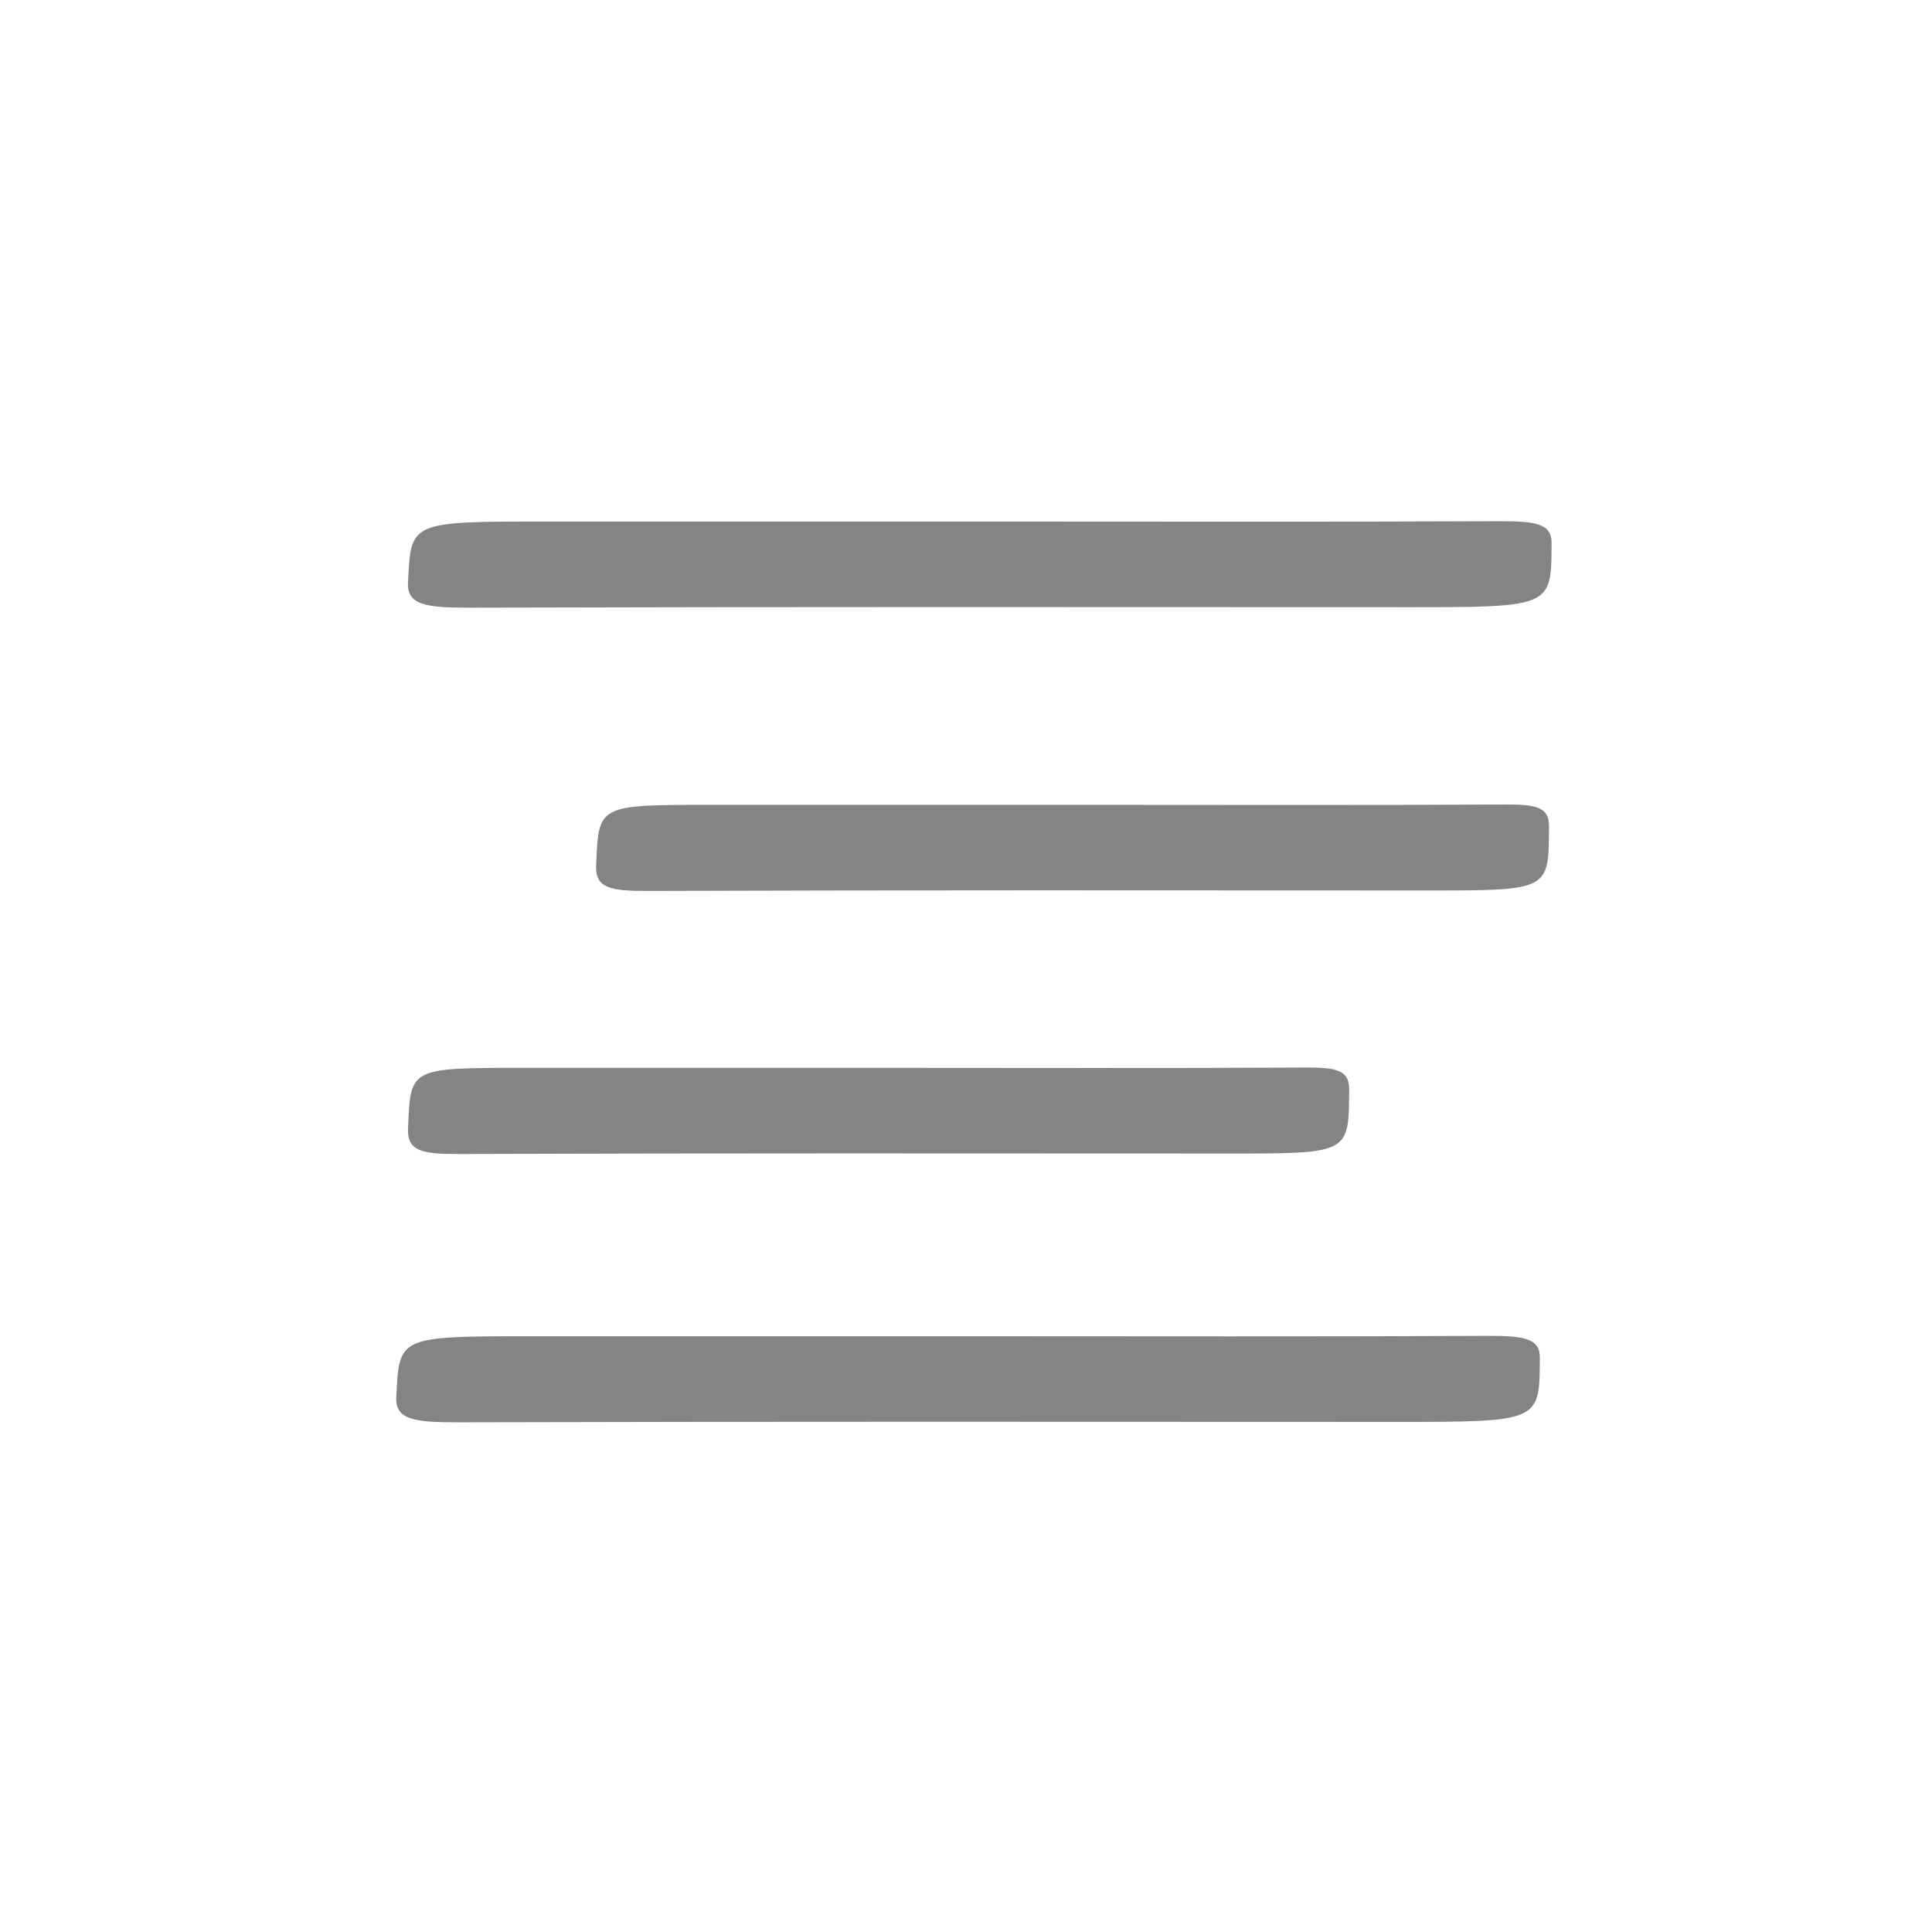
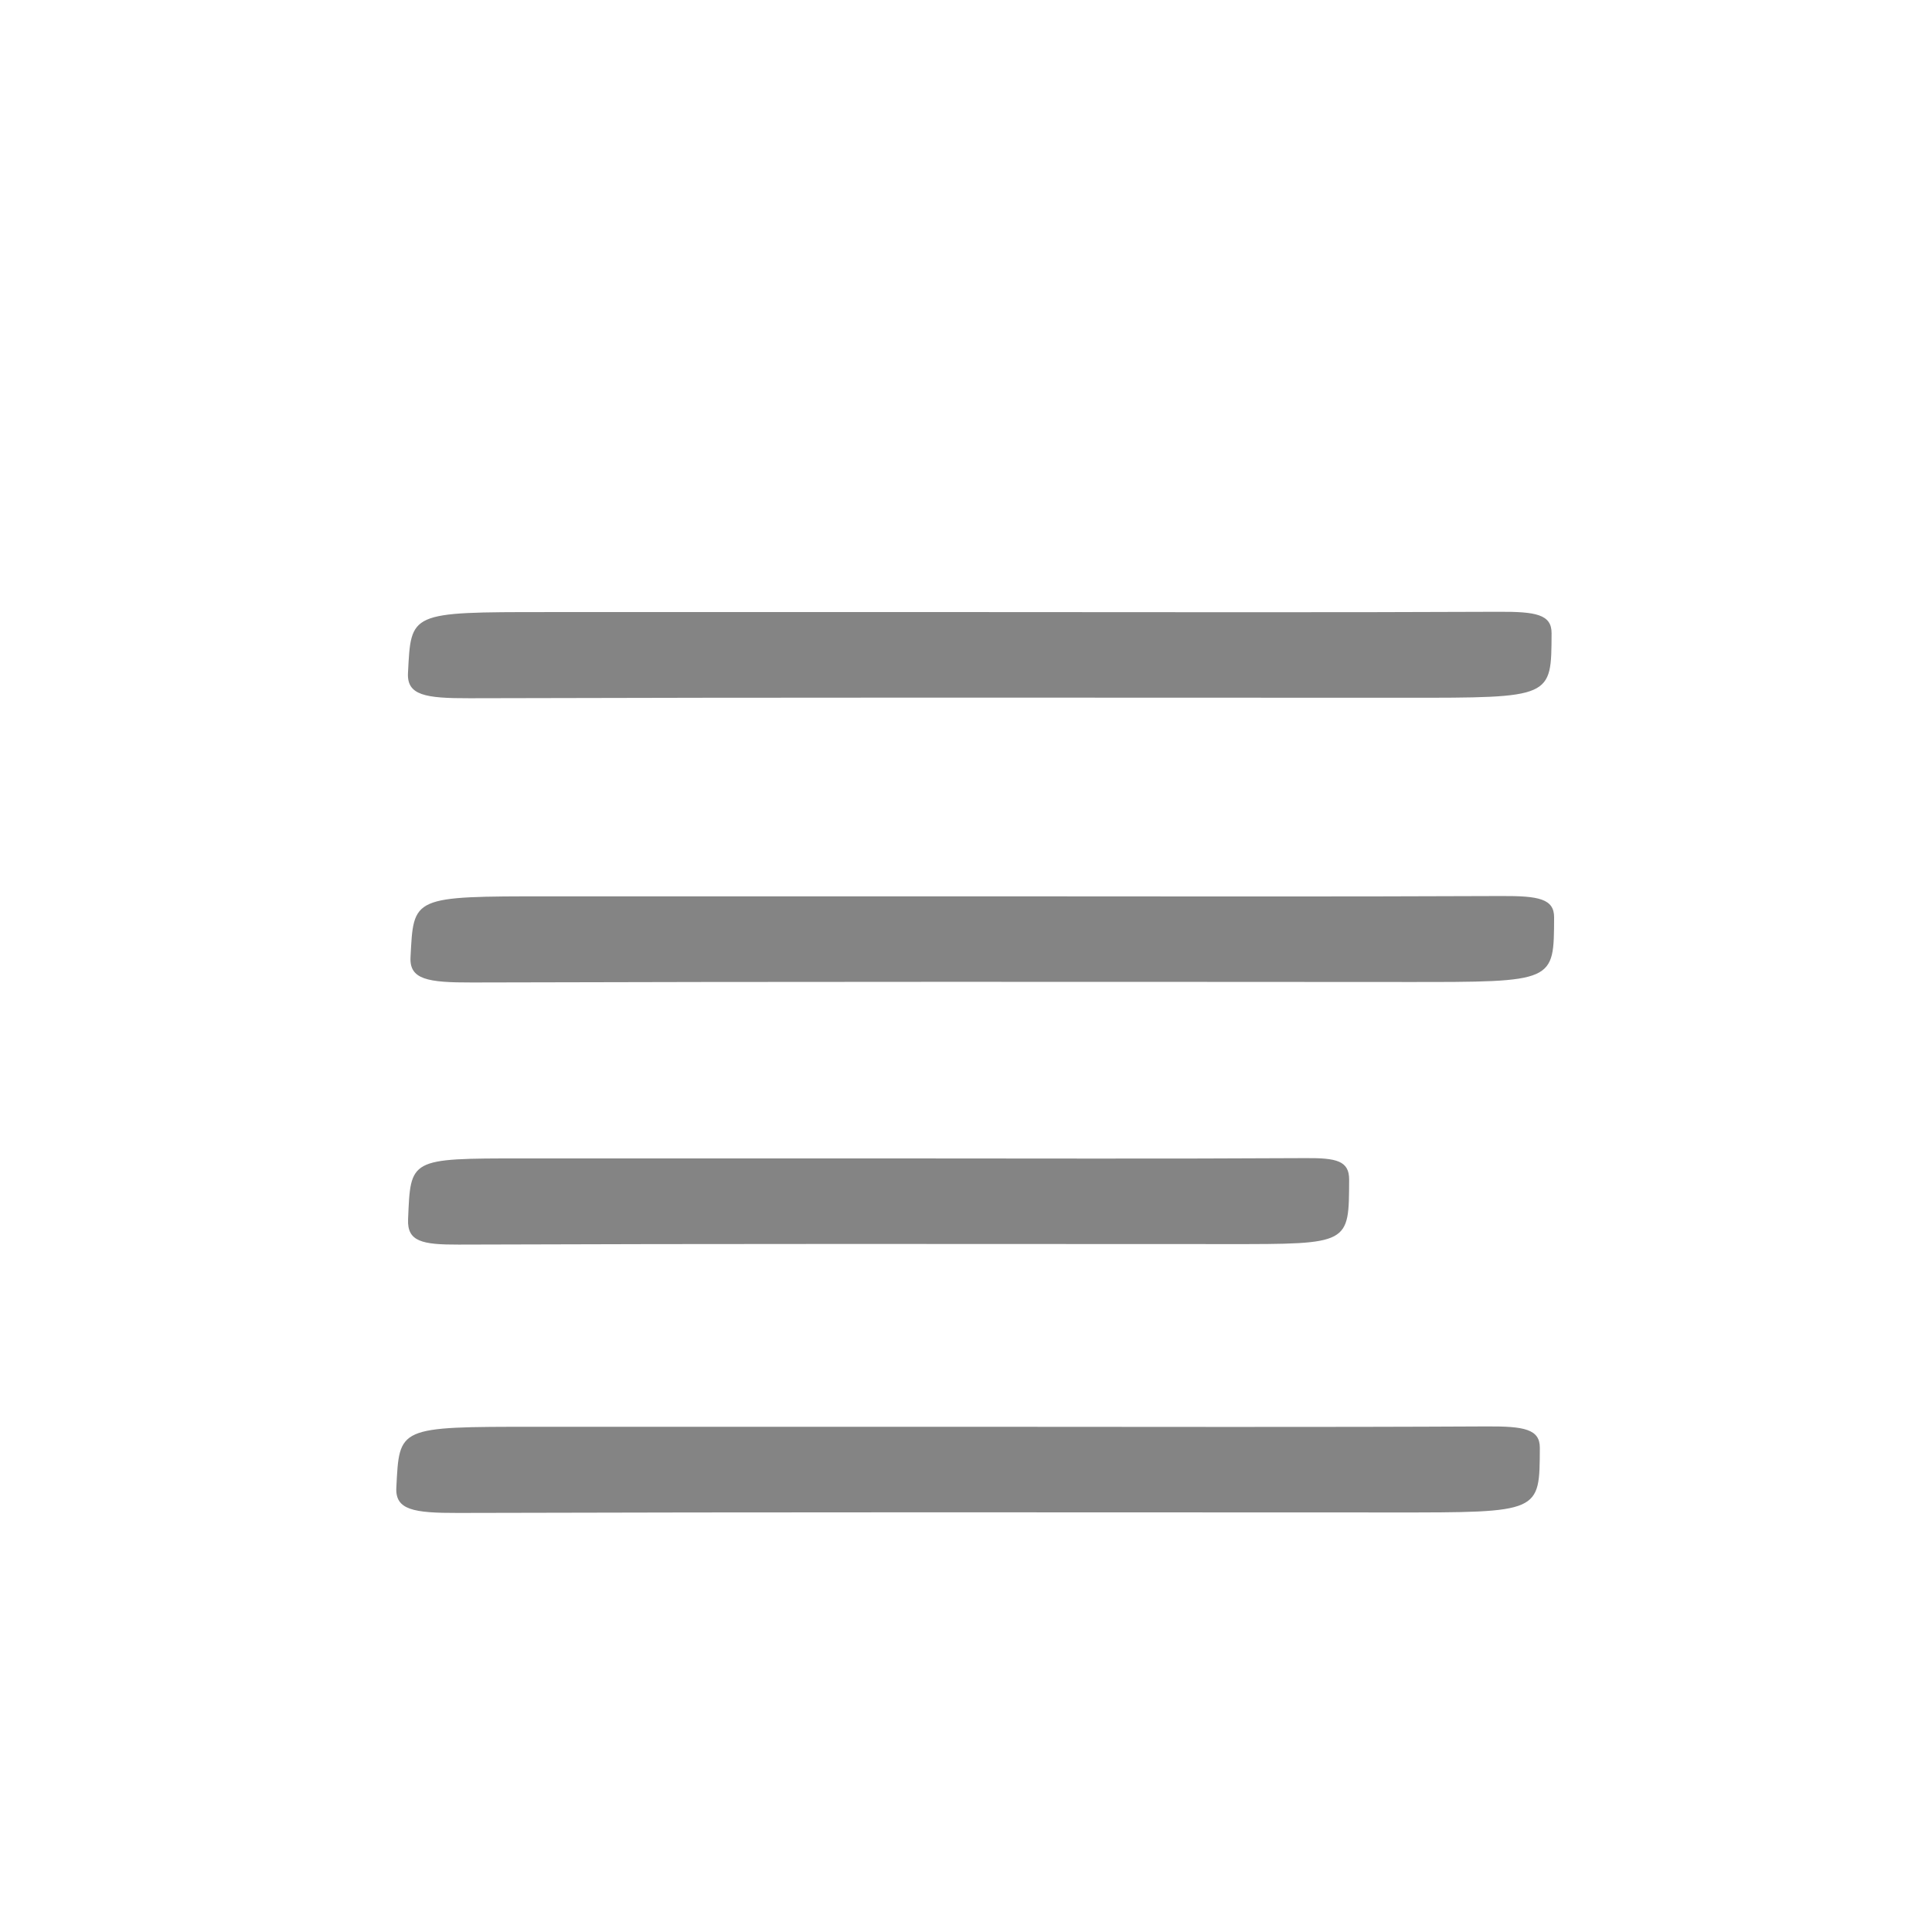
<svg xmlns="http://www.w3.org/2000/svg" version="1.1" id="Layer_1" x="0px" y="0px" width="64px" height="64px" viewBox="0 0 64 64" enable-background="new 0 0 64 64" xml:space="preserve">
  <g>
-     <path fill="#848484" d="M32.279,44.264c5.66,0,11.322,0.016,16.982-0.012c1.23-0.006,1.75,0.09,1.748,0.711   c-0.012,2.146,0.049,2.141-4.9,2.139c-10.314-0.004-20.629-0.014-30.944,0.014c-1.477,0.004-2.077-0.1-2.038-0.838   c0.106-2.014,0.021-2.014,4.624-2.014C22.594,44.264,27.438,44.264,32.279,44.264z" />
+     <path fill="#848484" d="M32.279,47.264c5.661,0,11.323,0.018,16.983-0.012c1.229-0.006,1.75,0.09,1.747,0.711   c-0.012,2.146,0.05,2.141-4.899,2.139c-10.313-0.004-20.628-0.014-30.943,0.016c-1.477,0.004-2.077-0.102-2.038-0.84   c0.106-2.014,0.021-2.014,4.624-2.014C22.594,47.264,27.438,47.264,32.279,47.264z" />
    <g>
-       <path fill="#848484" d="M29.277,35.374c4.658,0,9.318,0.016,13.977-0.01c1.013-0.006,1.44,0.088,1.438,0.709    c-0.01,2.146,0.04,2.141-4.033,2.139c-8.488-0.004-16.978-0.014-25.466,0.016c-1.215,0.004-1.709-0.1-1.677-0.838    c0.087-2.014,0.018-2.016,3.806-2.016C21.306,35.374,25.293,35.374,29.277,35.374z" />
+       <path fill="#848484" d="M29.277,38.374c4.659,0,9.319,0.017,13.977-0.01c1.014-0.007,1.439,0.088,1.438,0.709    c-0.01,2.146,0.041,2.141-4.031,2.139c-8.488-0.004-16.978-0.014-25.466,0.017c-1.215,0.004-1.709-0.101-1.677-0.838    c0.087-2.015,0.018-2.017,3.806-2.017C21.306,38.374,25.293,38.374,29.277,38.374z" />
    </g>
    <g>
-       <path fill="#848484" d="M35.706,26.661c4.717,0,9.435,0.016,14.151-0.011c1.024-0.006,1.458,0.089,1.456,0.709    c-0.01,2.146,0.041,2.141-4.083,2.139c-8.595-0.004-17.19-0.014-25.785,0.016c-1.23,0.004-1.73-0.1-1.698-0.838    c0.088-2.014,0.018-2.015,3.853-2.015C27.636,26.661,31.672,26.661,35.706,26.661z" />
+       <path fill="#848484" d="M32.668,20.276c5.66,0,11.322,0.016,16.982-0.01c1.229-0.006,1.75,0.088,1.748,0.709    c-0.012,2.146,0.049,2.141-4.9,2.139C36.184,23.11,25.868,23.1,15.553,23.13c-1.477,0.004-2.077-0.1-2.038-0.838    c0.106-2.014,0.021-2.016,4.624-2.016C22.983,20.276,27.827,20.276,32.668,20.276z" />
    </g>
    <g>
-       <path fill="#848484" d="M32.668,17.276c5.66,0,11.322,0.016,16.982-0.01c1.23-0.006,1.75,0.088,1.748,0.709    c-0.012,2.146,0.049,2.141-4.9,2.139C36.183,20.11,25.868,20.1,15.553,20.13c-1.477,0.004-2.077-0.1-2.038-0.838    c0.106-2.014,0.021-2.016,4.624-2.016C22.983,17.276,27.827,17.276,32.668,17.276z" />
+       <path fill="#848484" d="M32.752,29.692c5.66,0,11.322,0.016,16.982-0.01c1.229-0.006,1.75,0.088,1.748,0.708    c-0.012,2.146,0.049,2.142-4.9,2.14c-10.314-0.005-20.63-0.015-30.945,0.016c-1.477,0.004-2.077-0.1-2.038-0.838    c0.106-2.014,0.021-2.016,4.624-2.016C23.066,29.692,27.911,29.692,32.752,29.692z" />
    </g>
  </g>
</svg>
